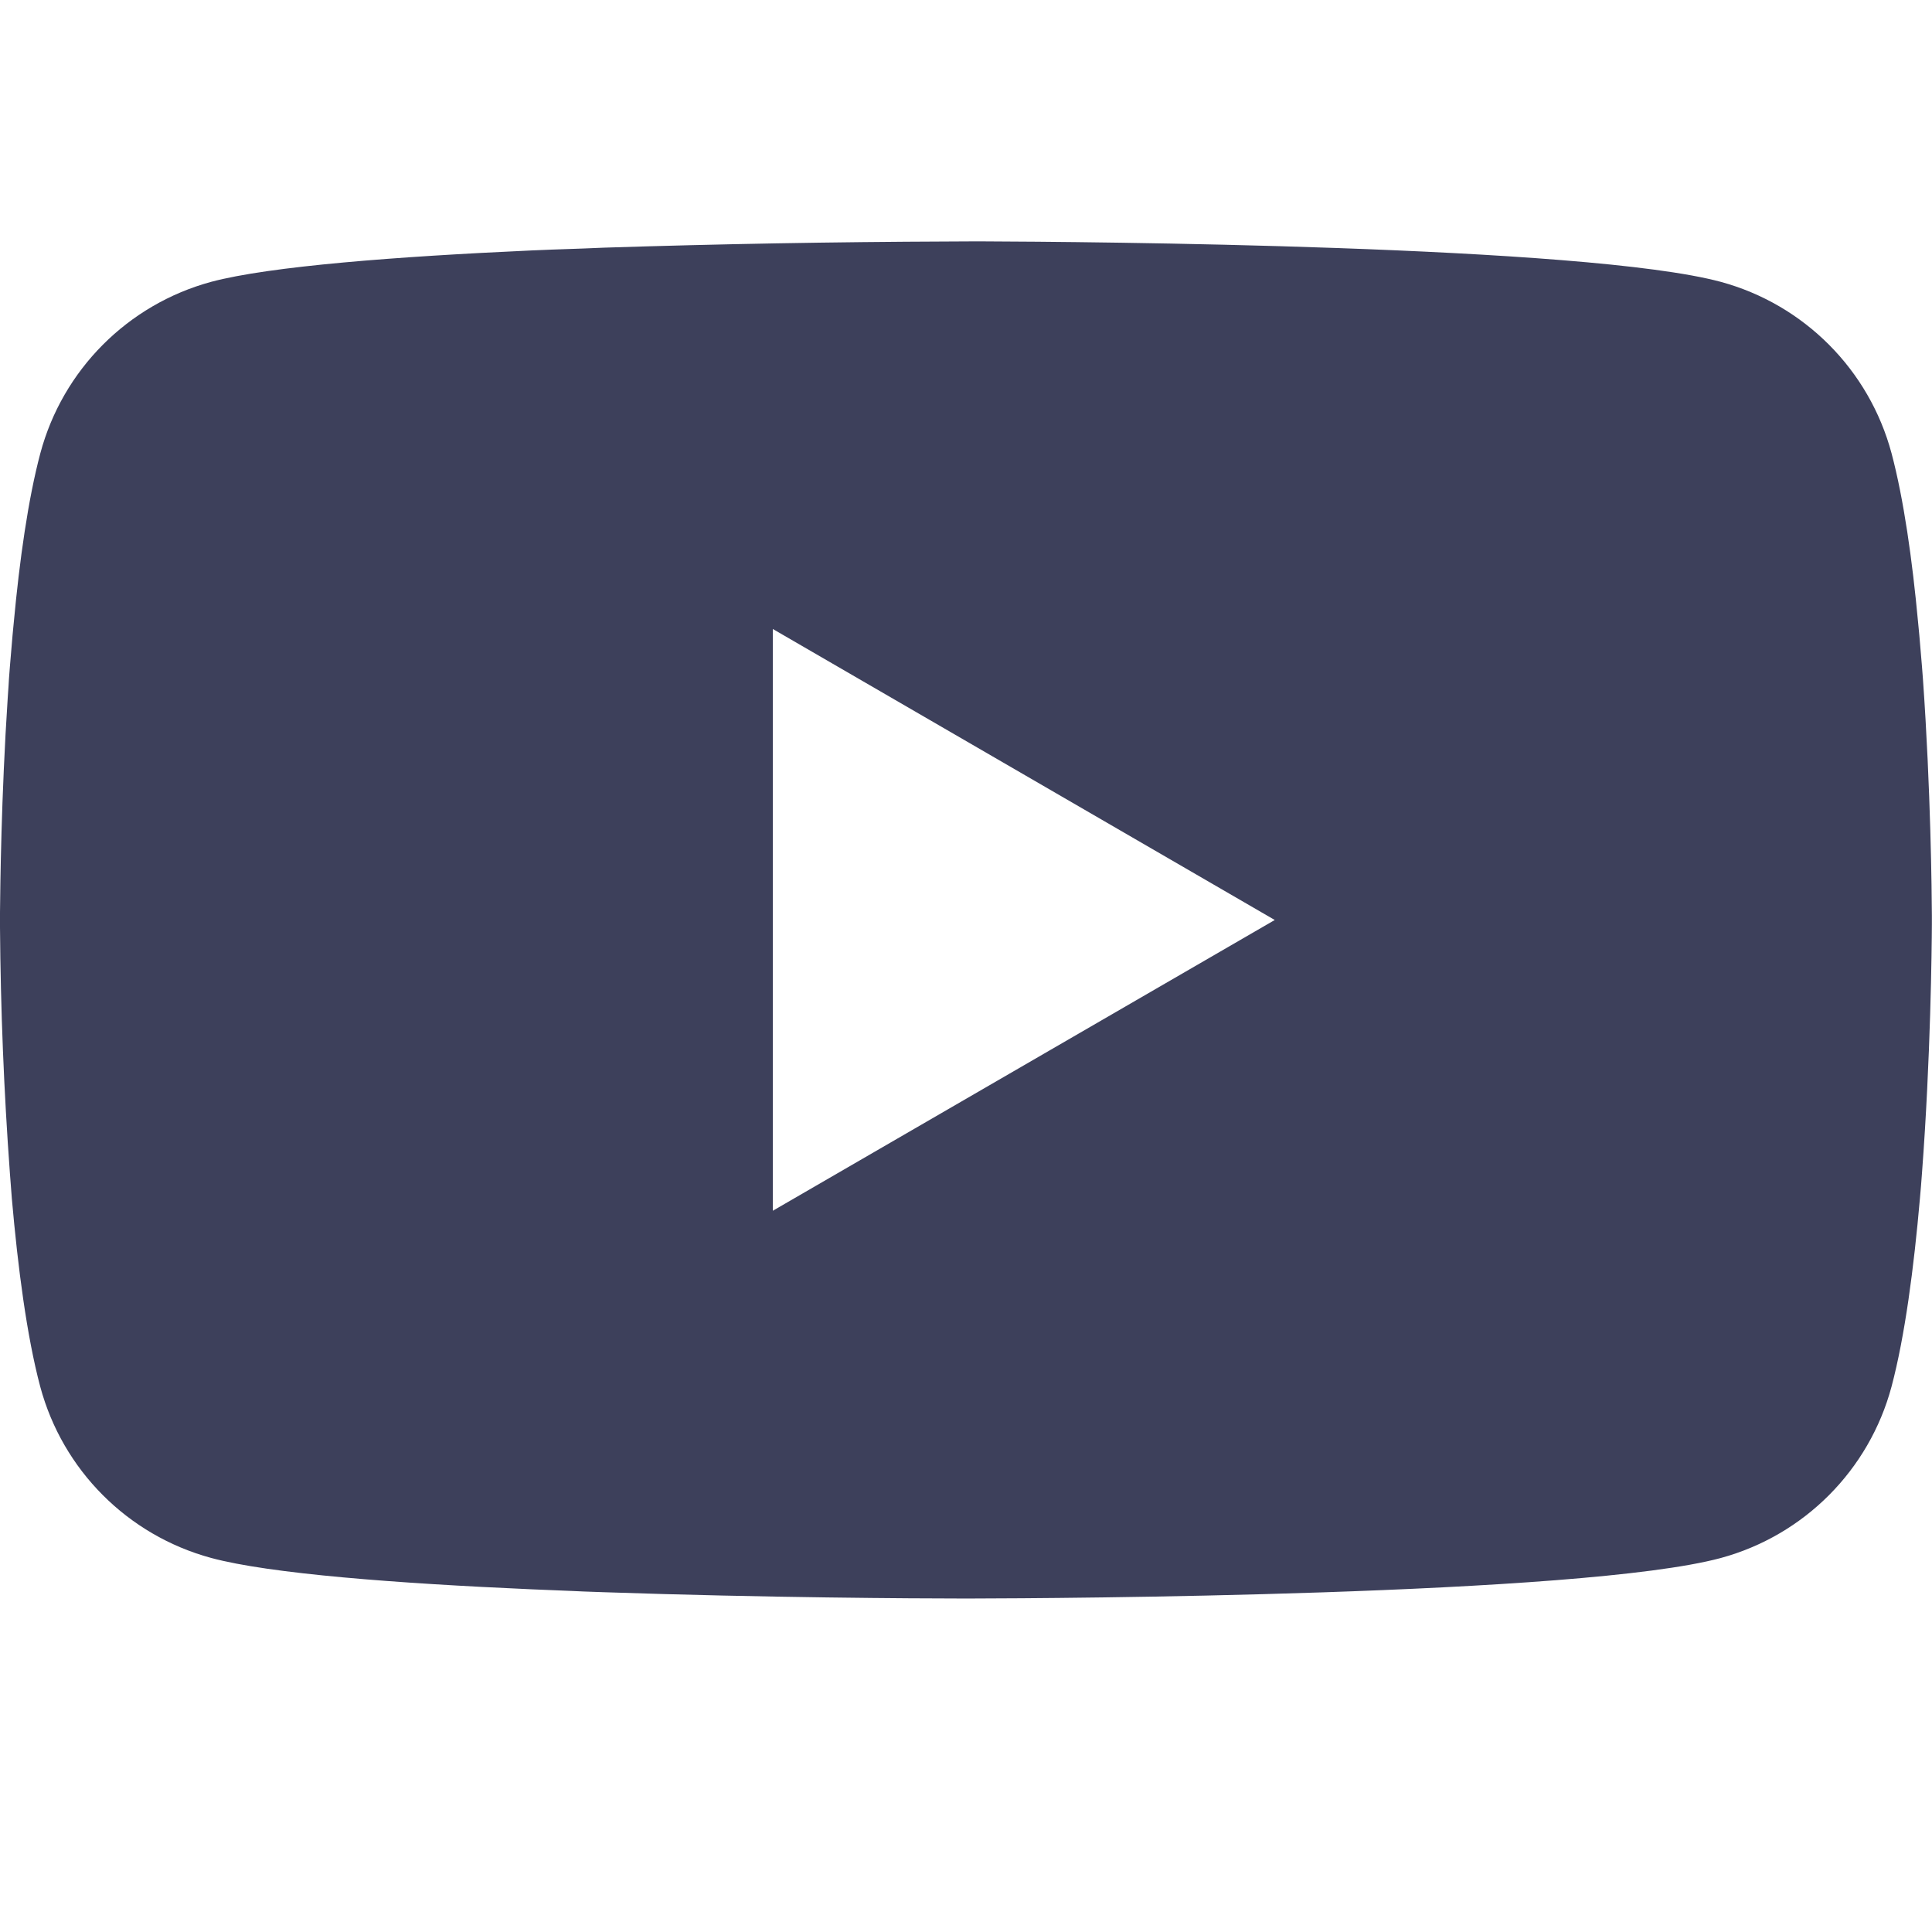
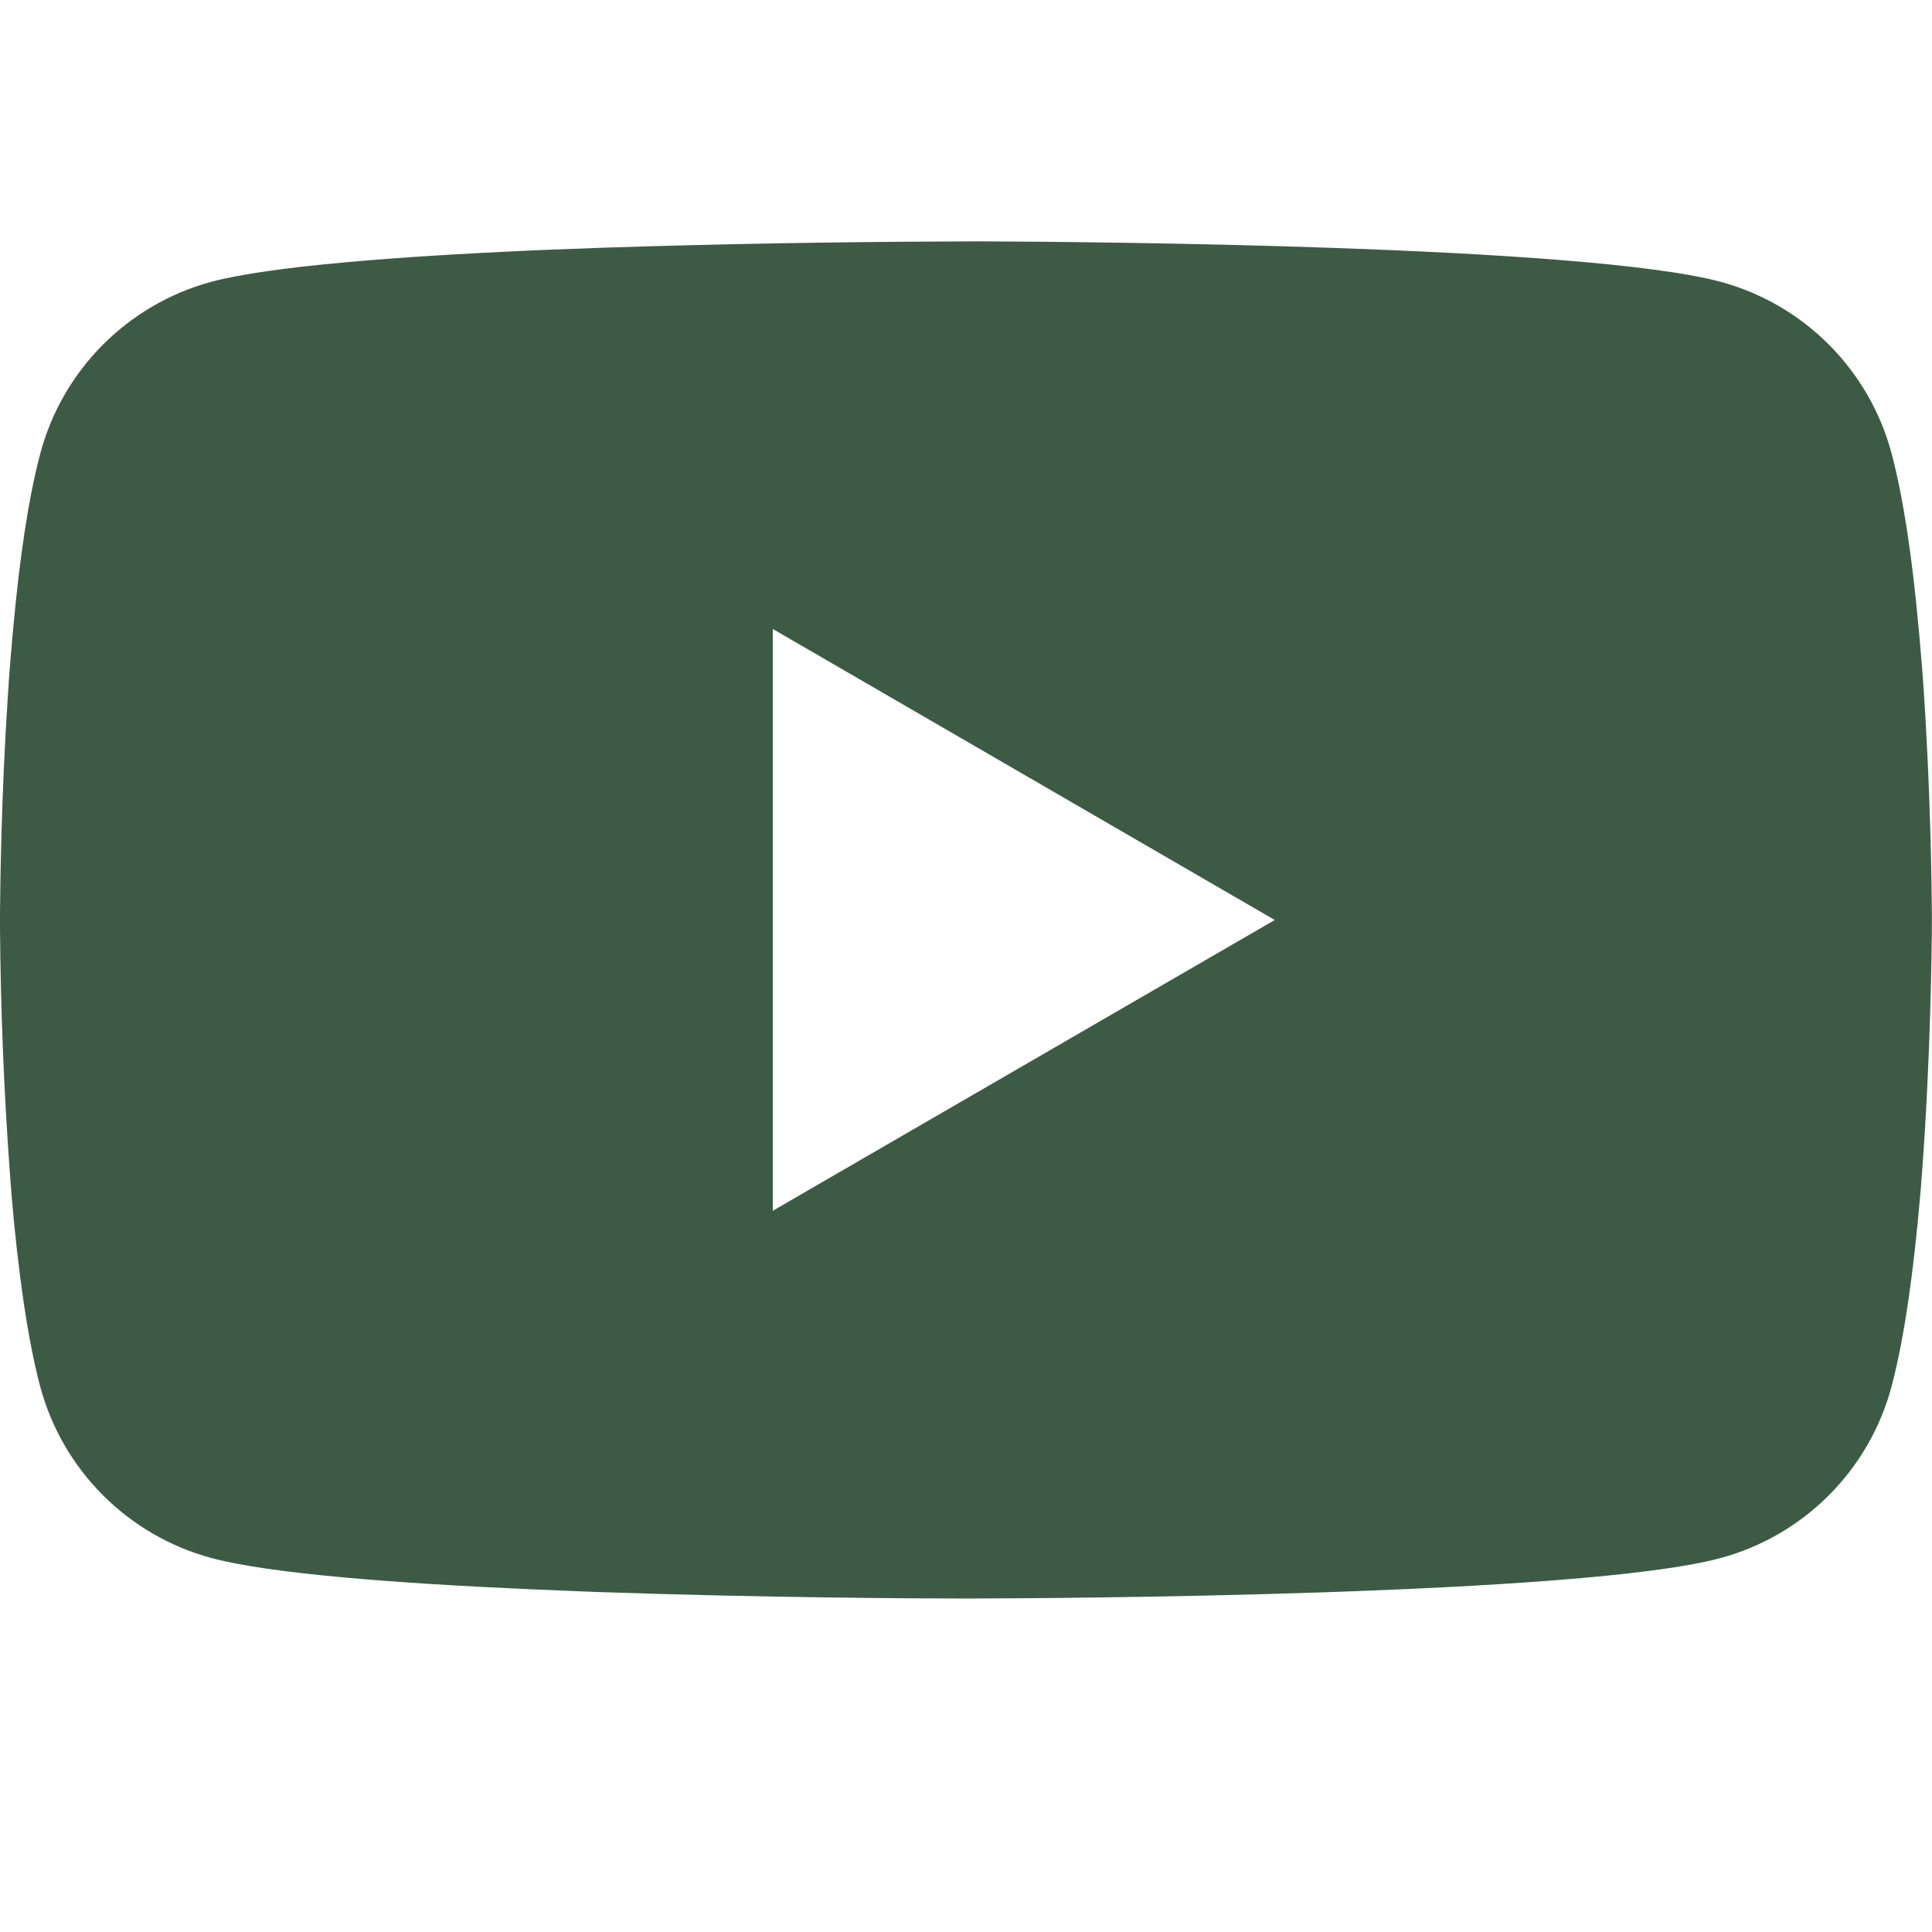
- <svg xmlns="http://www.w3.org/2000/svg" width="16" height="16" fill="#3d405b" class="bi bi-youtube" viewBox="0 0 16 16">
+ <svg xmlns="http://www.w3.org/2000/svg" width="16" height="16" fill="#3D5B44" class="bi bi-youtube" viewBox="0 0 16 16">
  <path d="M8.051 1.999h.089c.822.003 4.987.033 6.11.335a2.01 2.01 0 0 1 1.415 1.42c.101.38.172.883.22 1.402l.01.104.022.26.008.104c.065.914.073 1.77.074 1.957v.075c-.001.194-.01 1.108-.082 2.06l-.008.105-.009.104c-.05.572-.124 1.14-.235 1.558a2.01 2.01 0 0 1-1.415 1.42c-1.16.312-5.569.334-6.18.335h-.142c-.309 0-1.587-.006-2.927-.052l-.17-.006-.087-.004-.171-.007-.171-.007c-1.11-.049-2.167-.128-2.654-.26a2.01 2.01 0 0 1-1.415-1.419c-.111-.417-.185-.986-.235-1.558L.09 9.82l-.008-.104A31 31 0 0 1 0 7.68v-.123c.002-.215.01-.958.064-1.778l.007-.103.003-.052.008-.104.022-.26.01-.104c.048-.519.119-1.023.22-1.402a2.01 2.01 0 0 1 1.415-1.42c.487-.13 1.544-.21 2.654-.26l.17-.007.172-.006.086-.003.171-.007A100 100 0 0 1 7.858 2zM6.4 5.209v4.818l4.157-2.408z" />
</svg>
